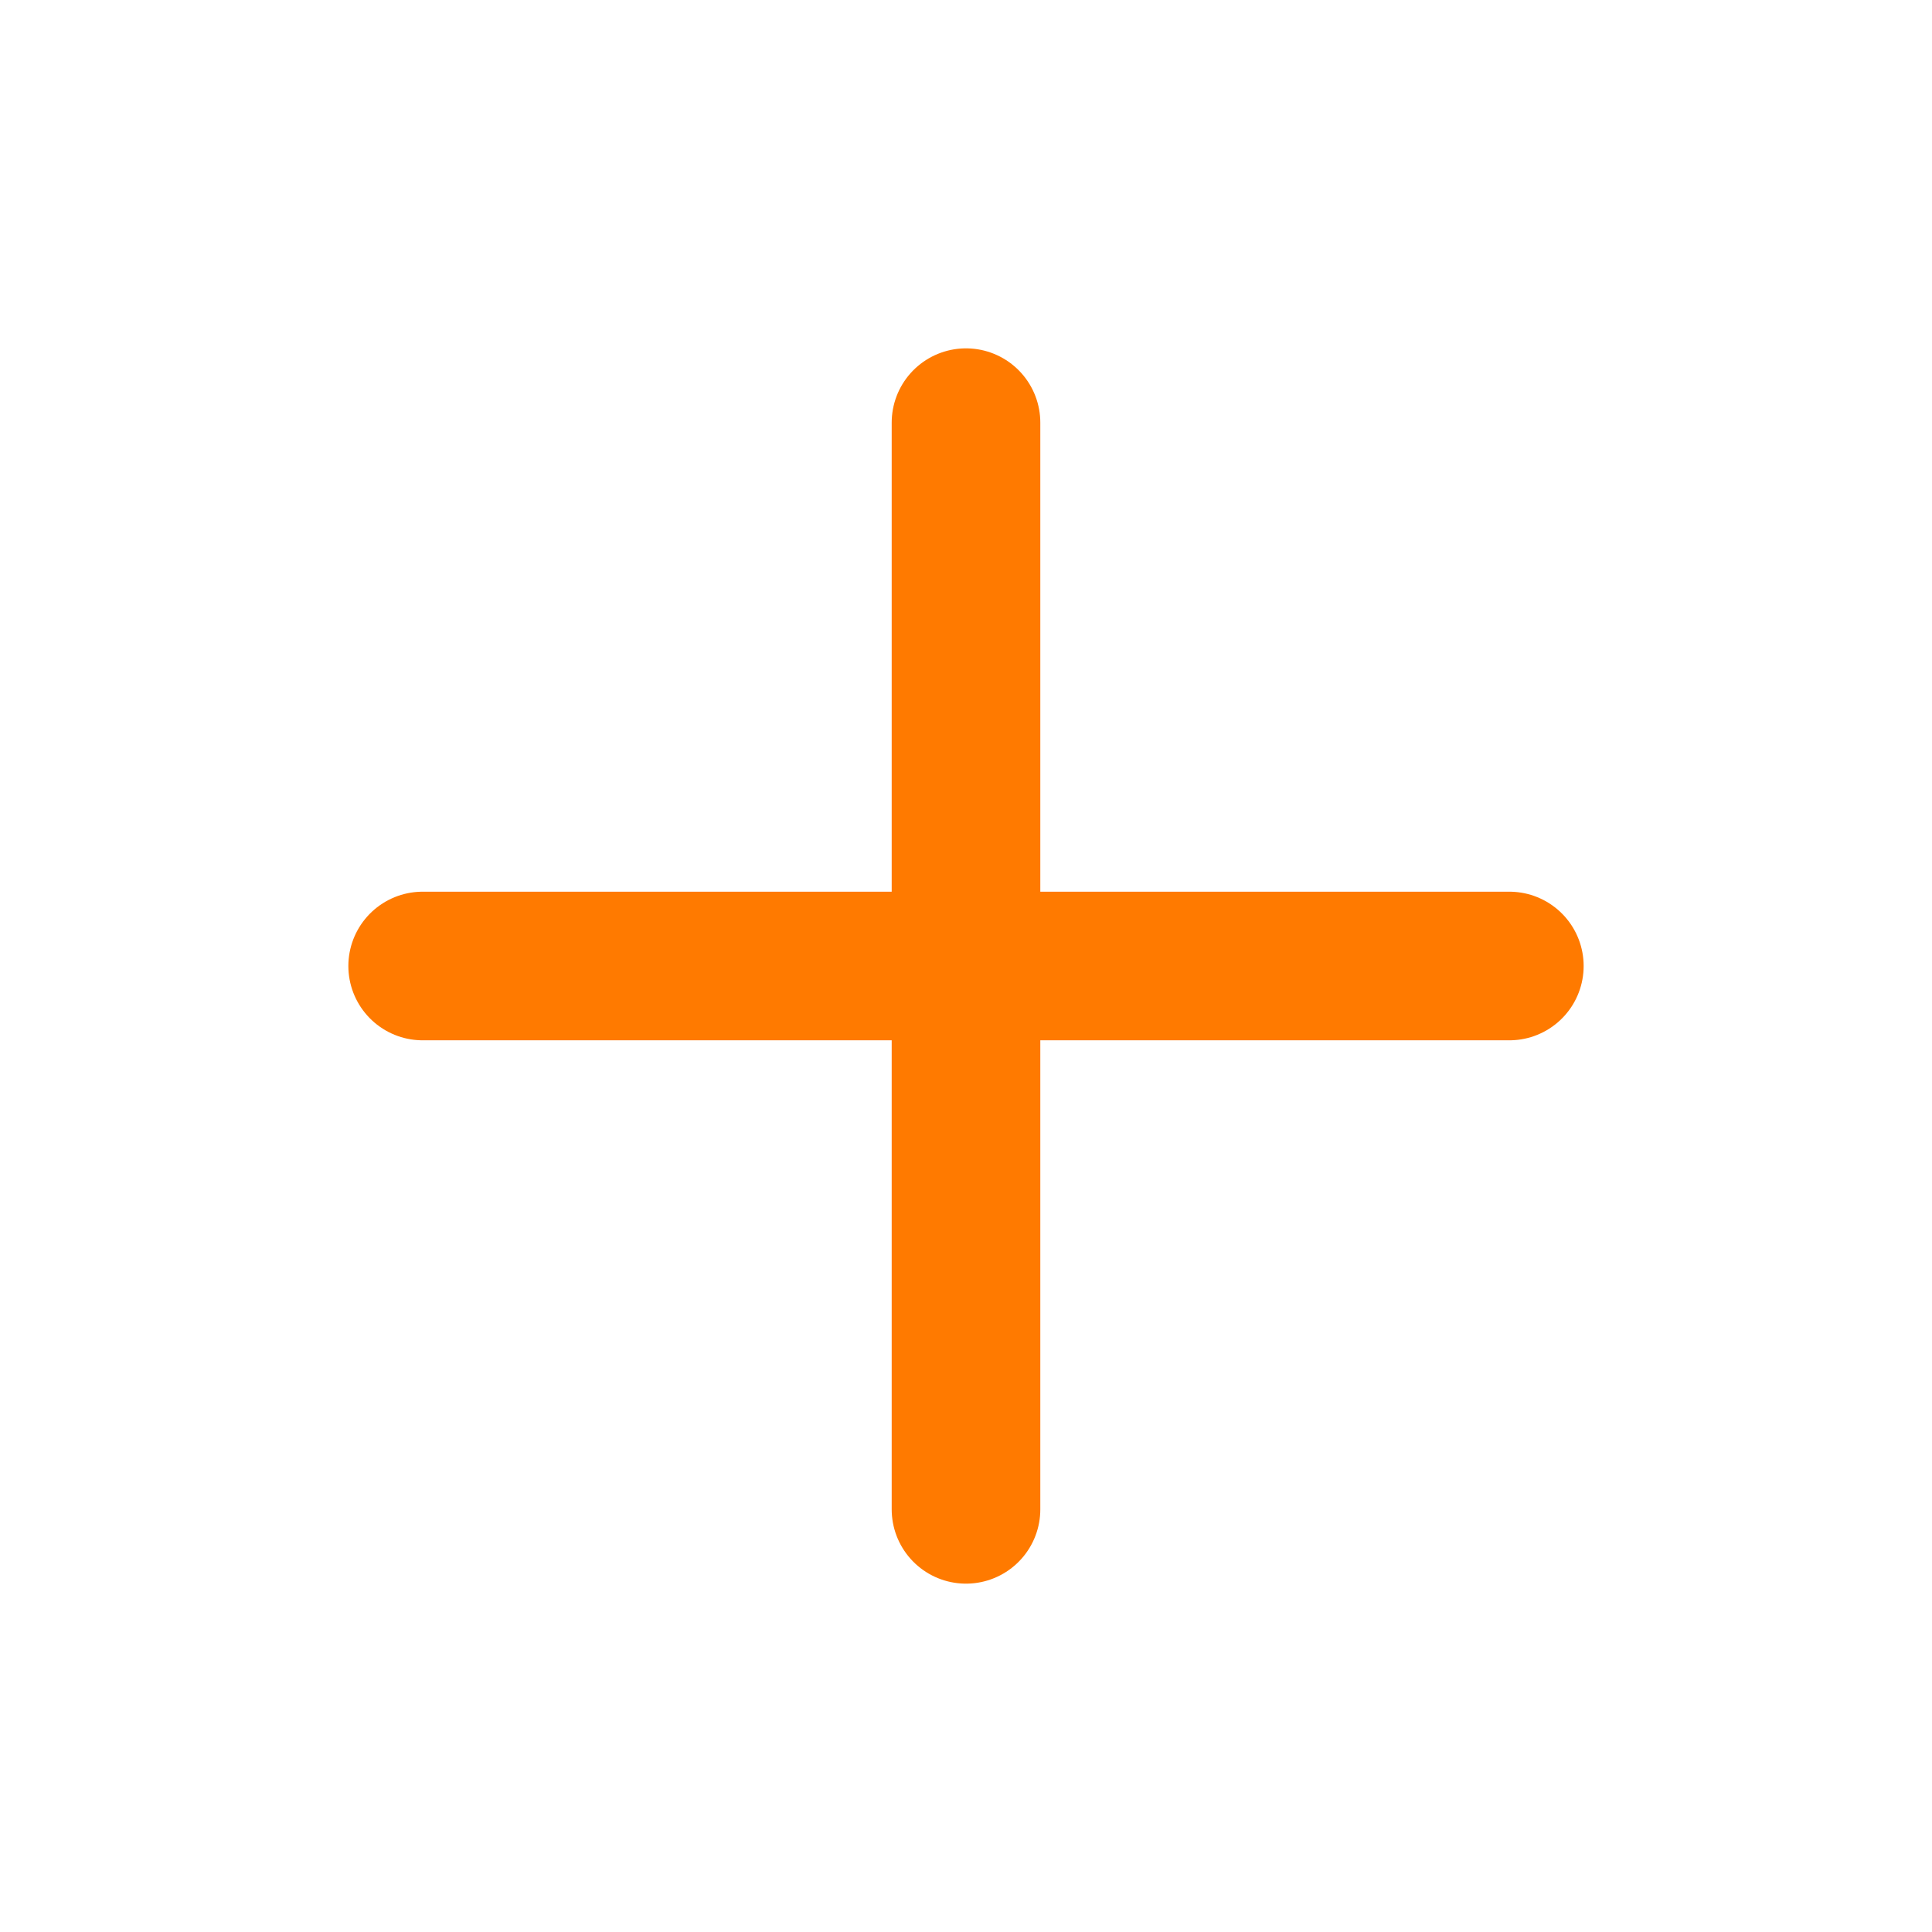
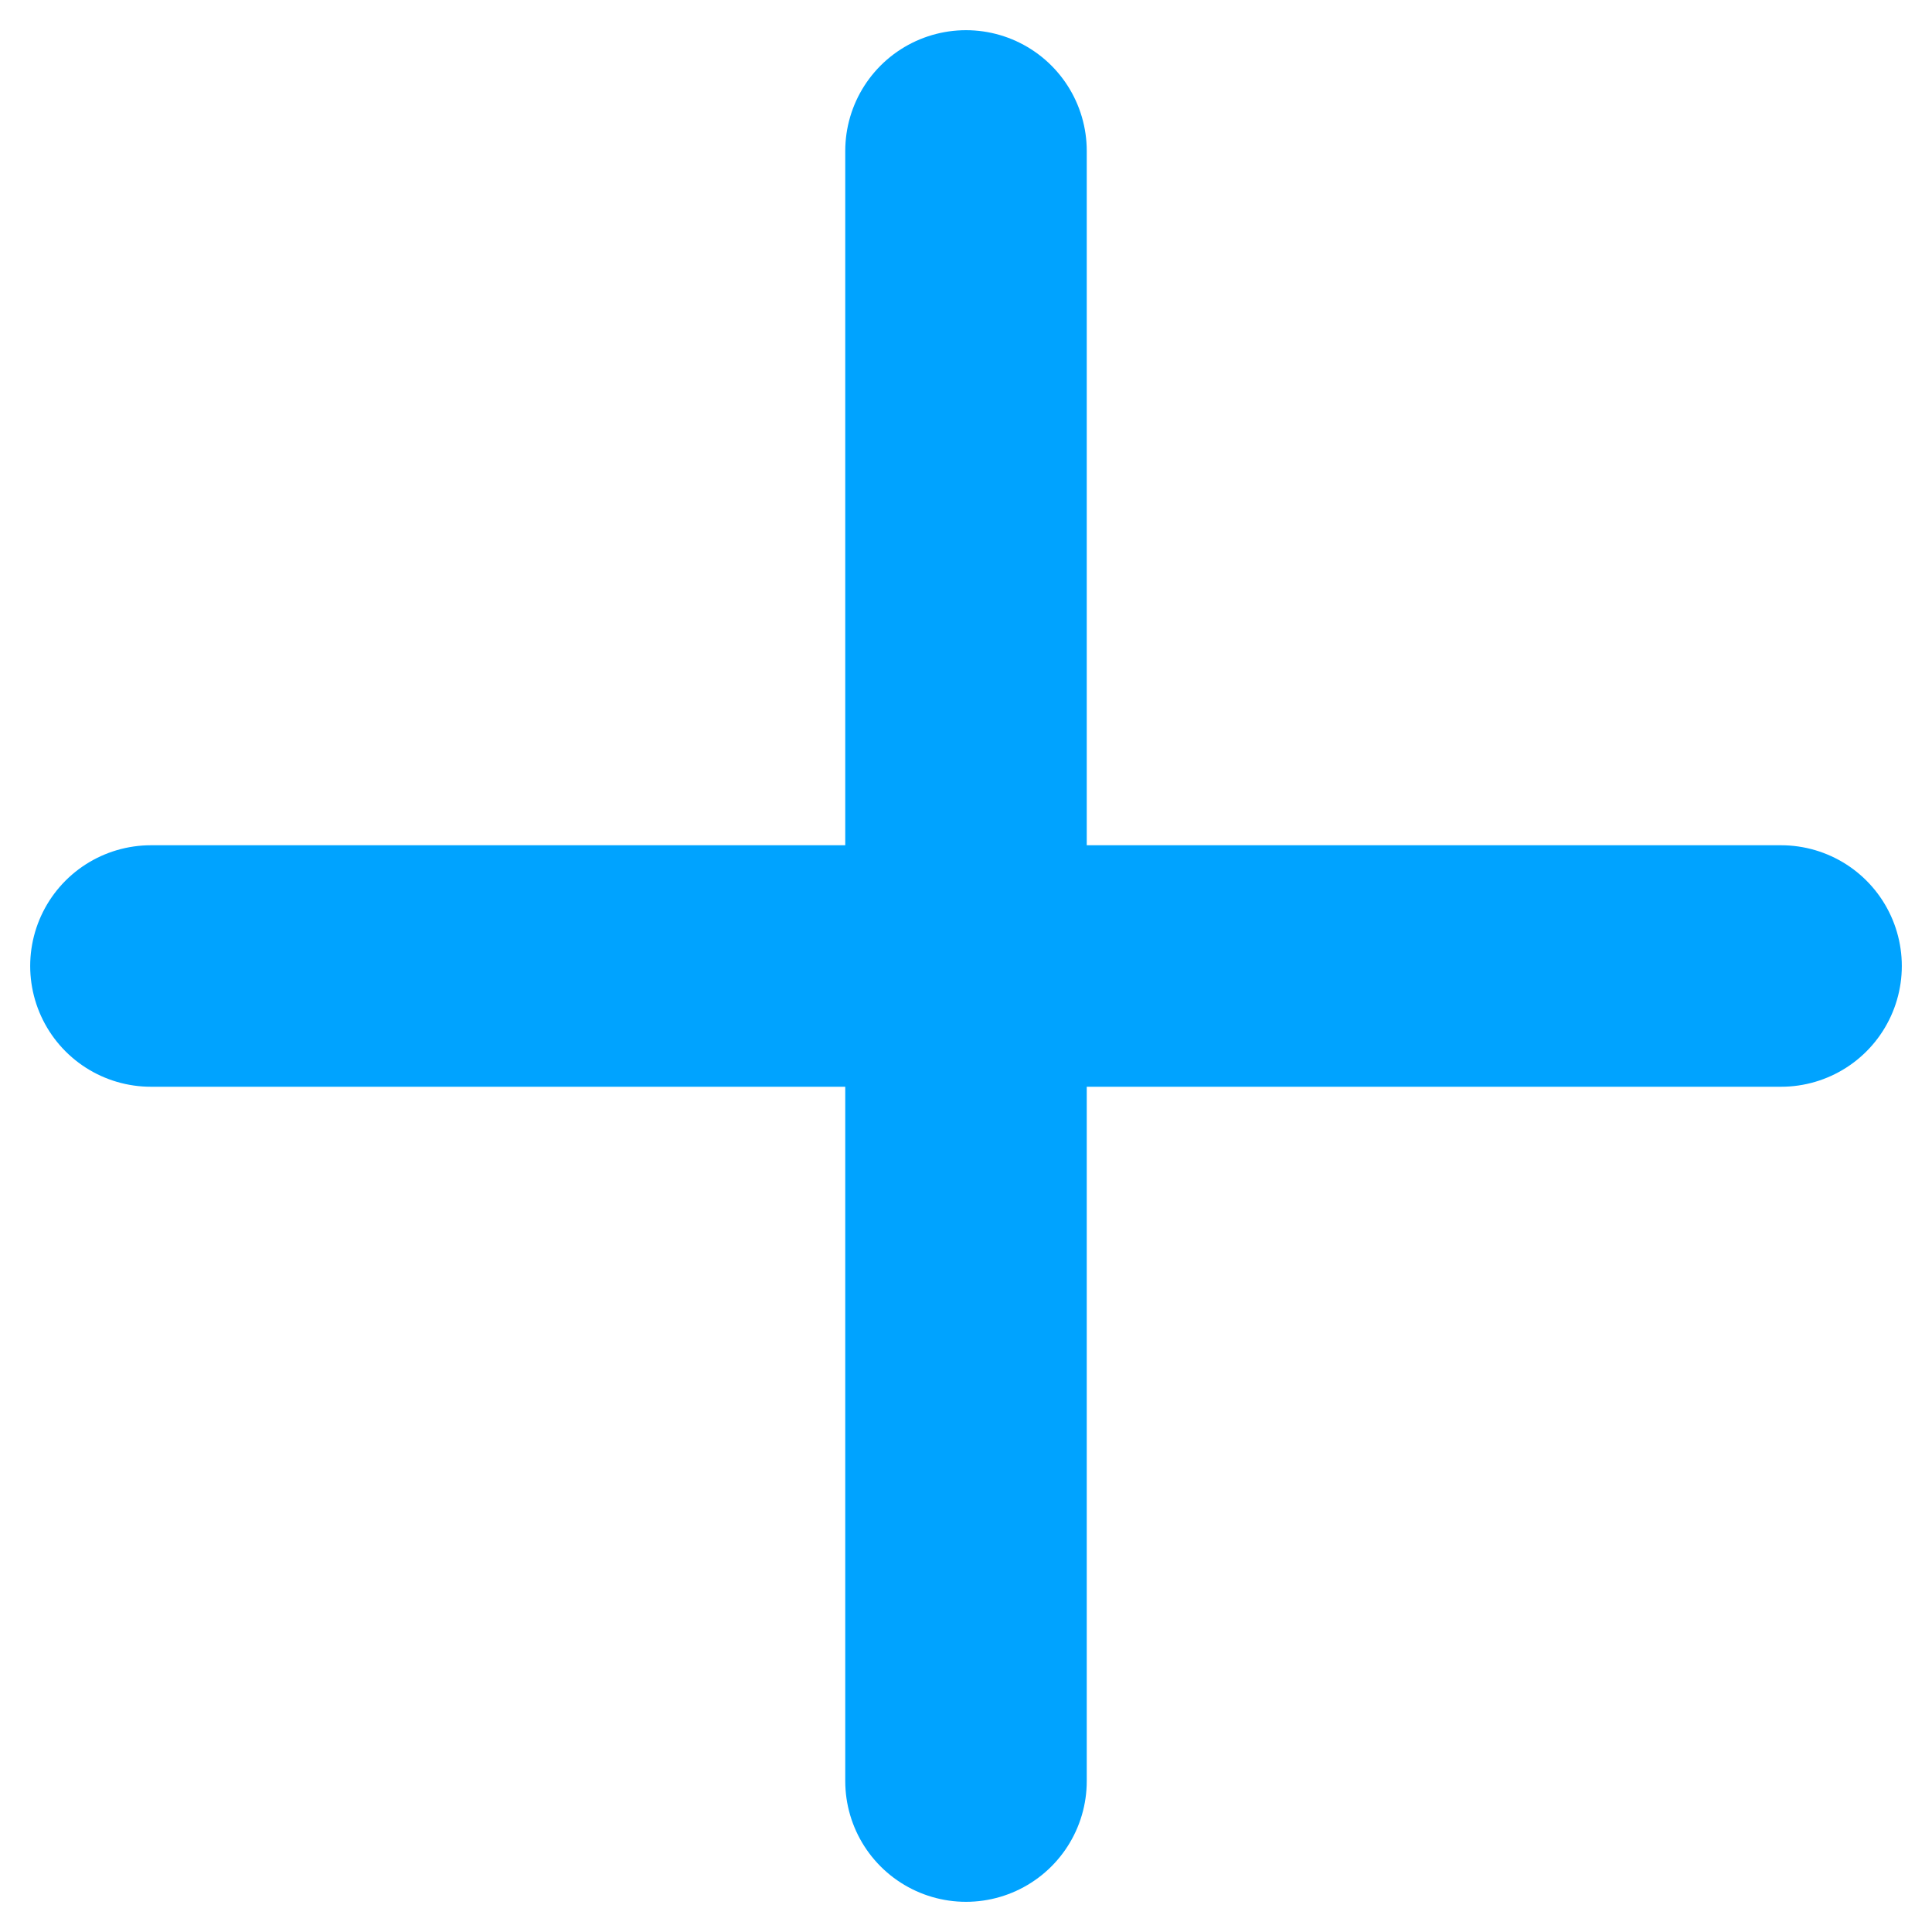
- <svg xmlns="http://www.w3.org/2000/svg" width="26" height="26" viewBox="0 0 26 26" fill="none">
-   <path d="M13 5.688V20.312" stroke="#FF7A00" stroke-width="2" stroke-linecap="round" stroke-linejoin="round" />
-   <path d="M5.688 13H20.312" stroke="#FF7A00" stroke-width="2" stroke-linecap="round" stroke-linejoin="round" />
+ <svg xmlns="http://www.w3.org/2000/svg" width="16" height="16" viewBox="0 0 16 16" fill="none">
+   <path d="M8 1.25V14.75" stroke="#00A3FF" stroke-width="2" stroke-linecap="round" stroke-linejoin="round" />
+   <path d="M1.25 8H14.75" stroke="#00A3FF" stroke-width="2" stroke-linecap="round" stroke-linejoin="round" />
</svg>
